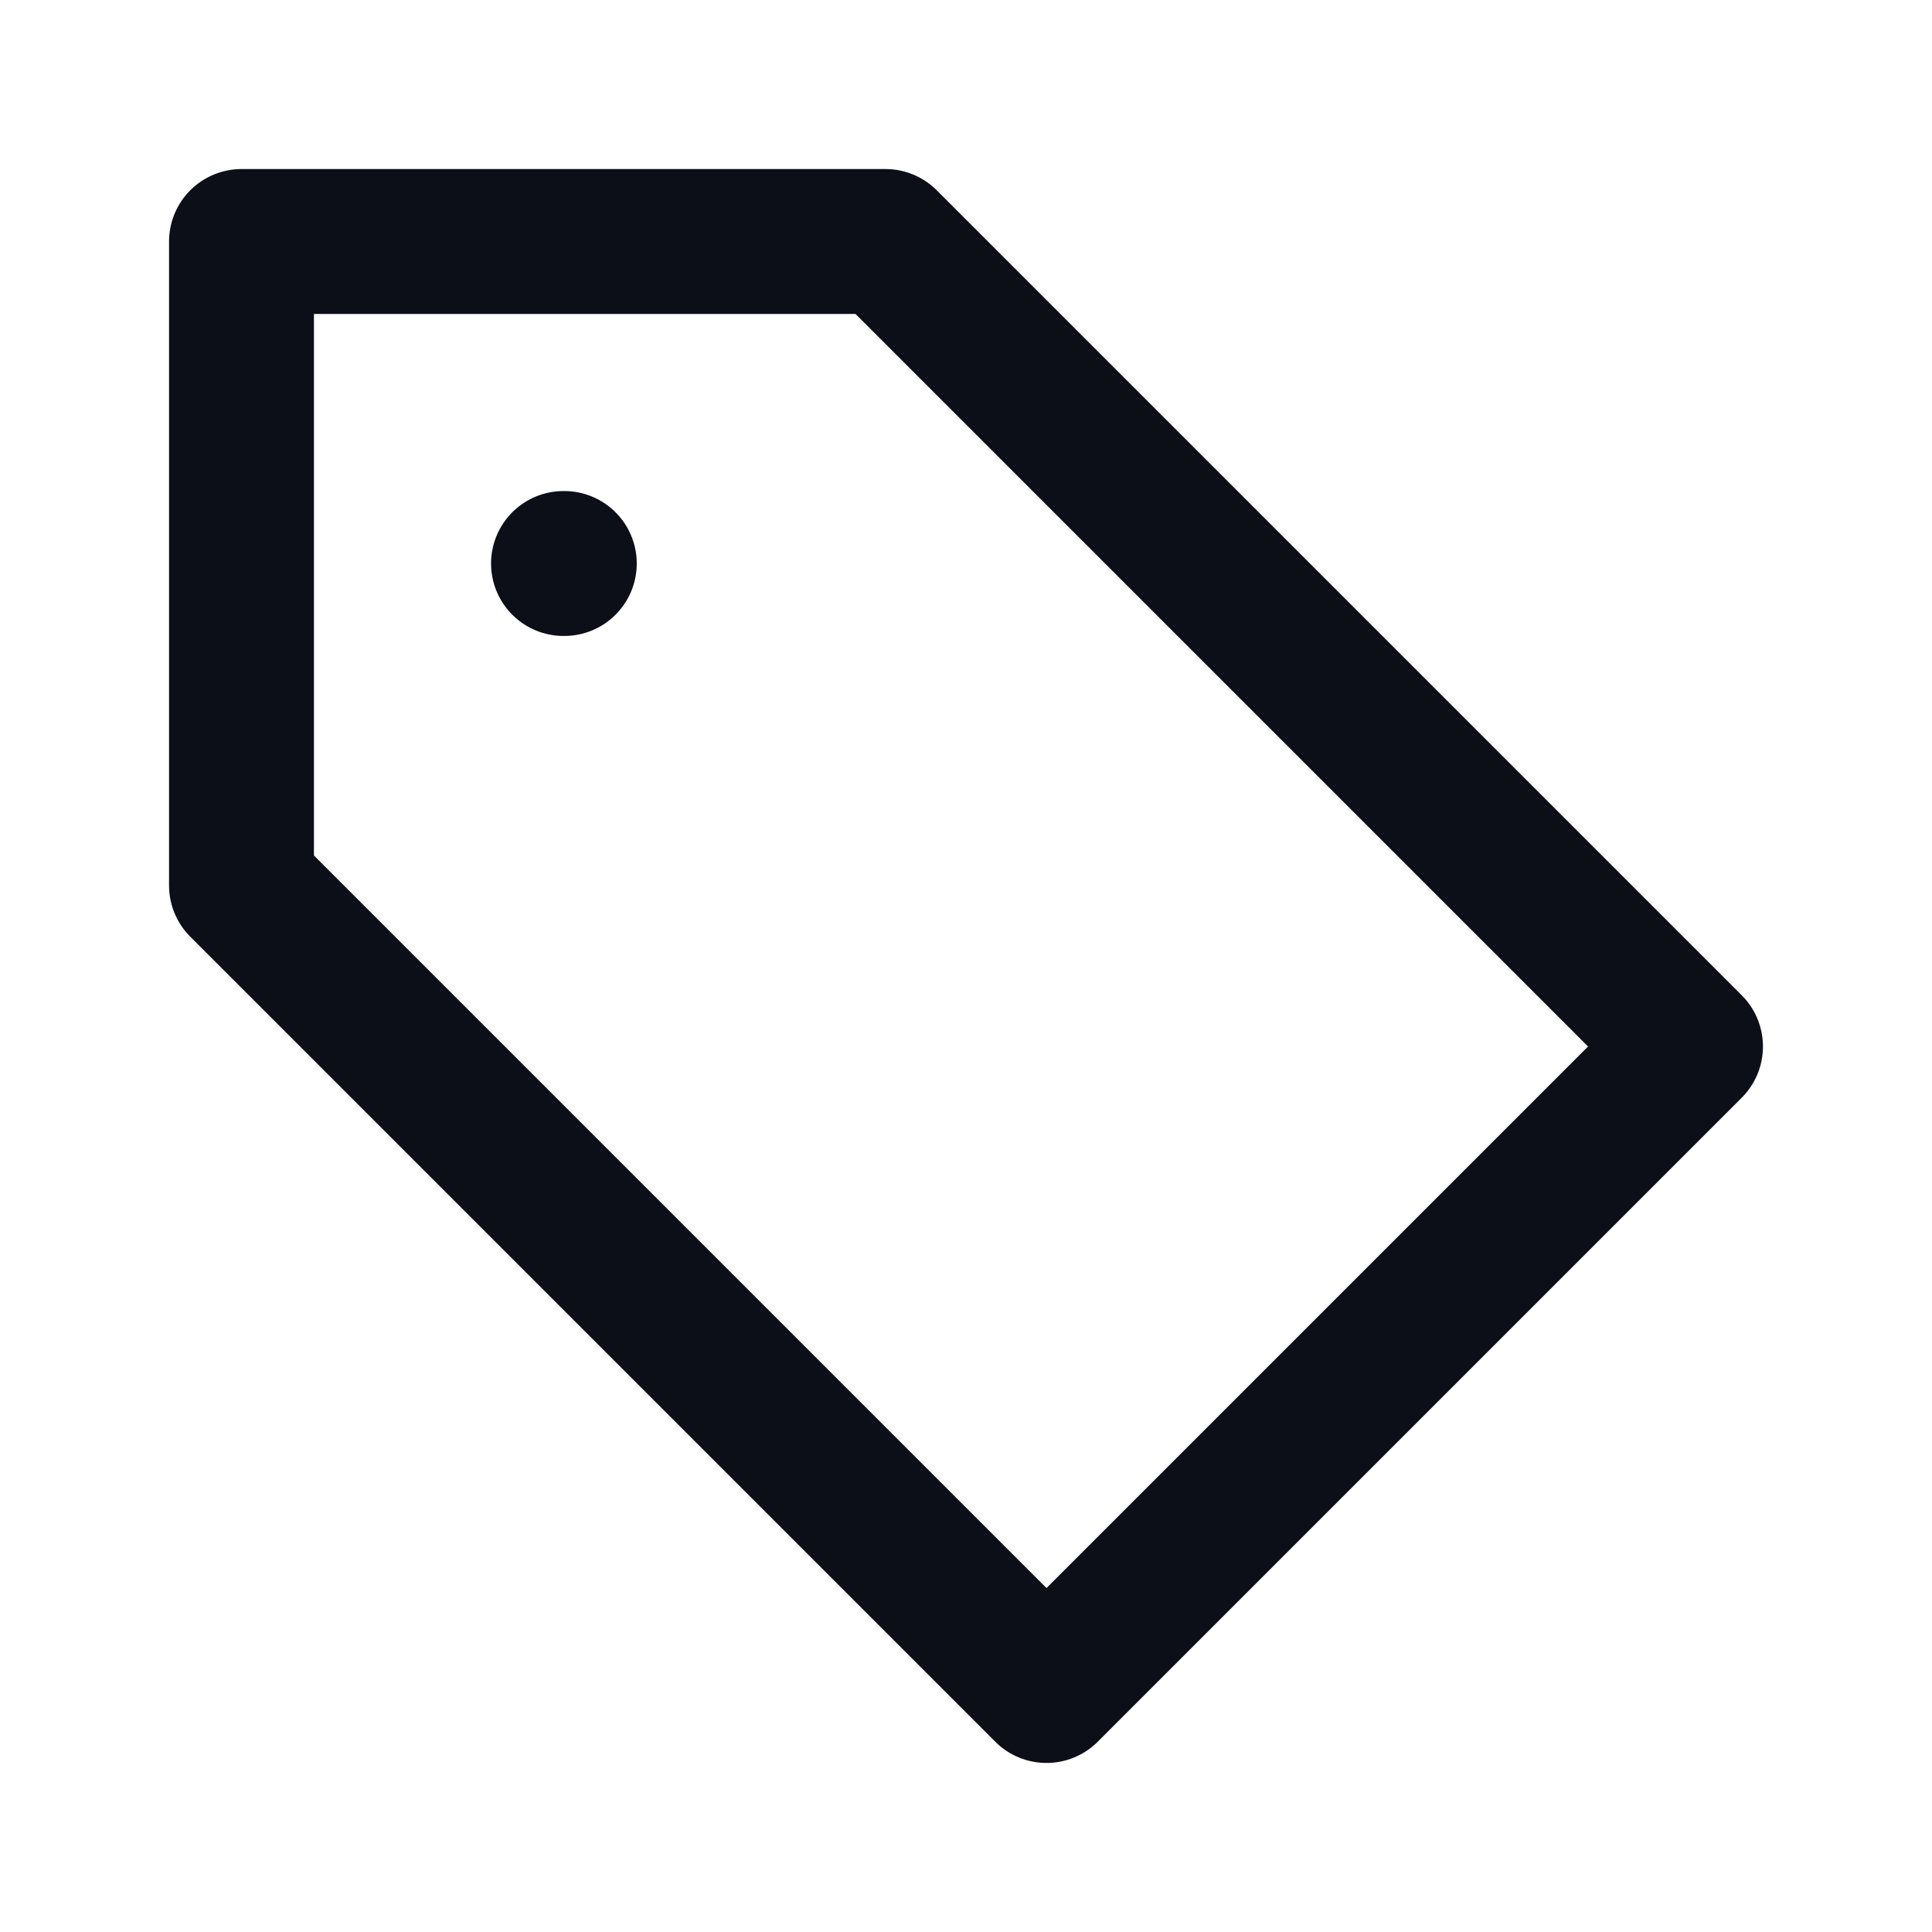
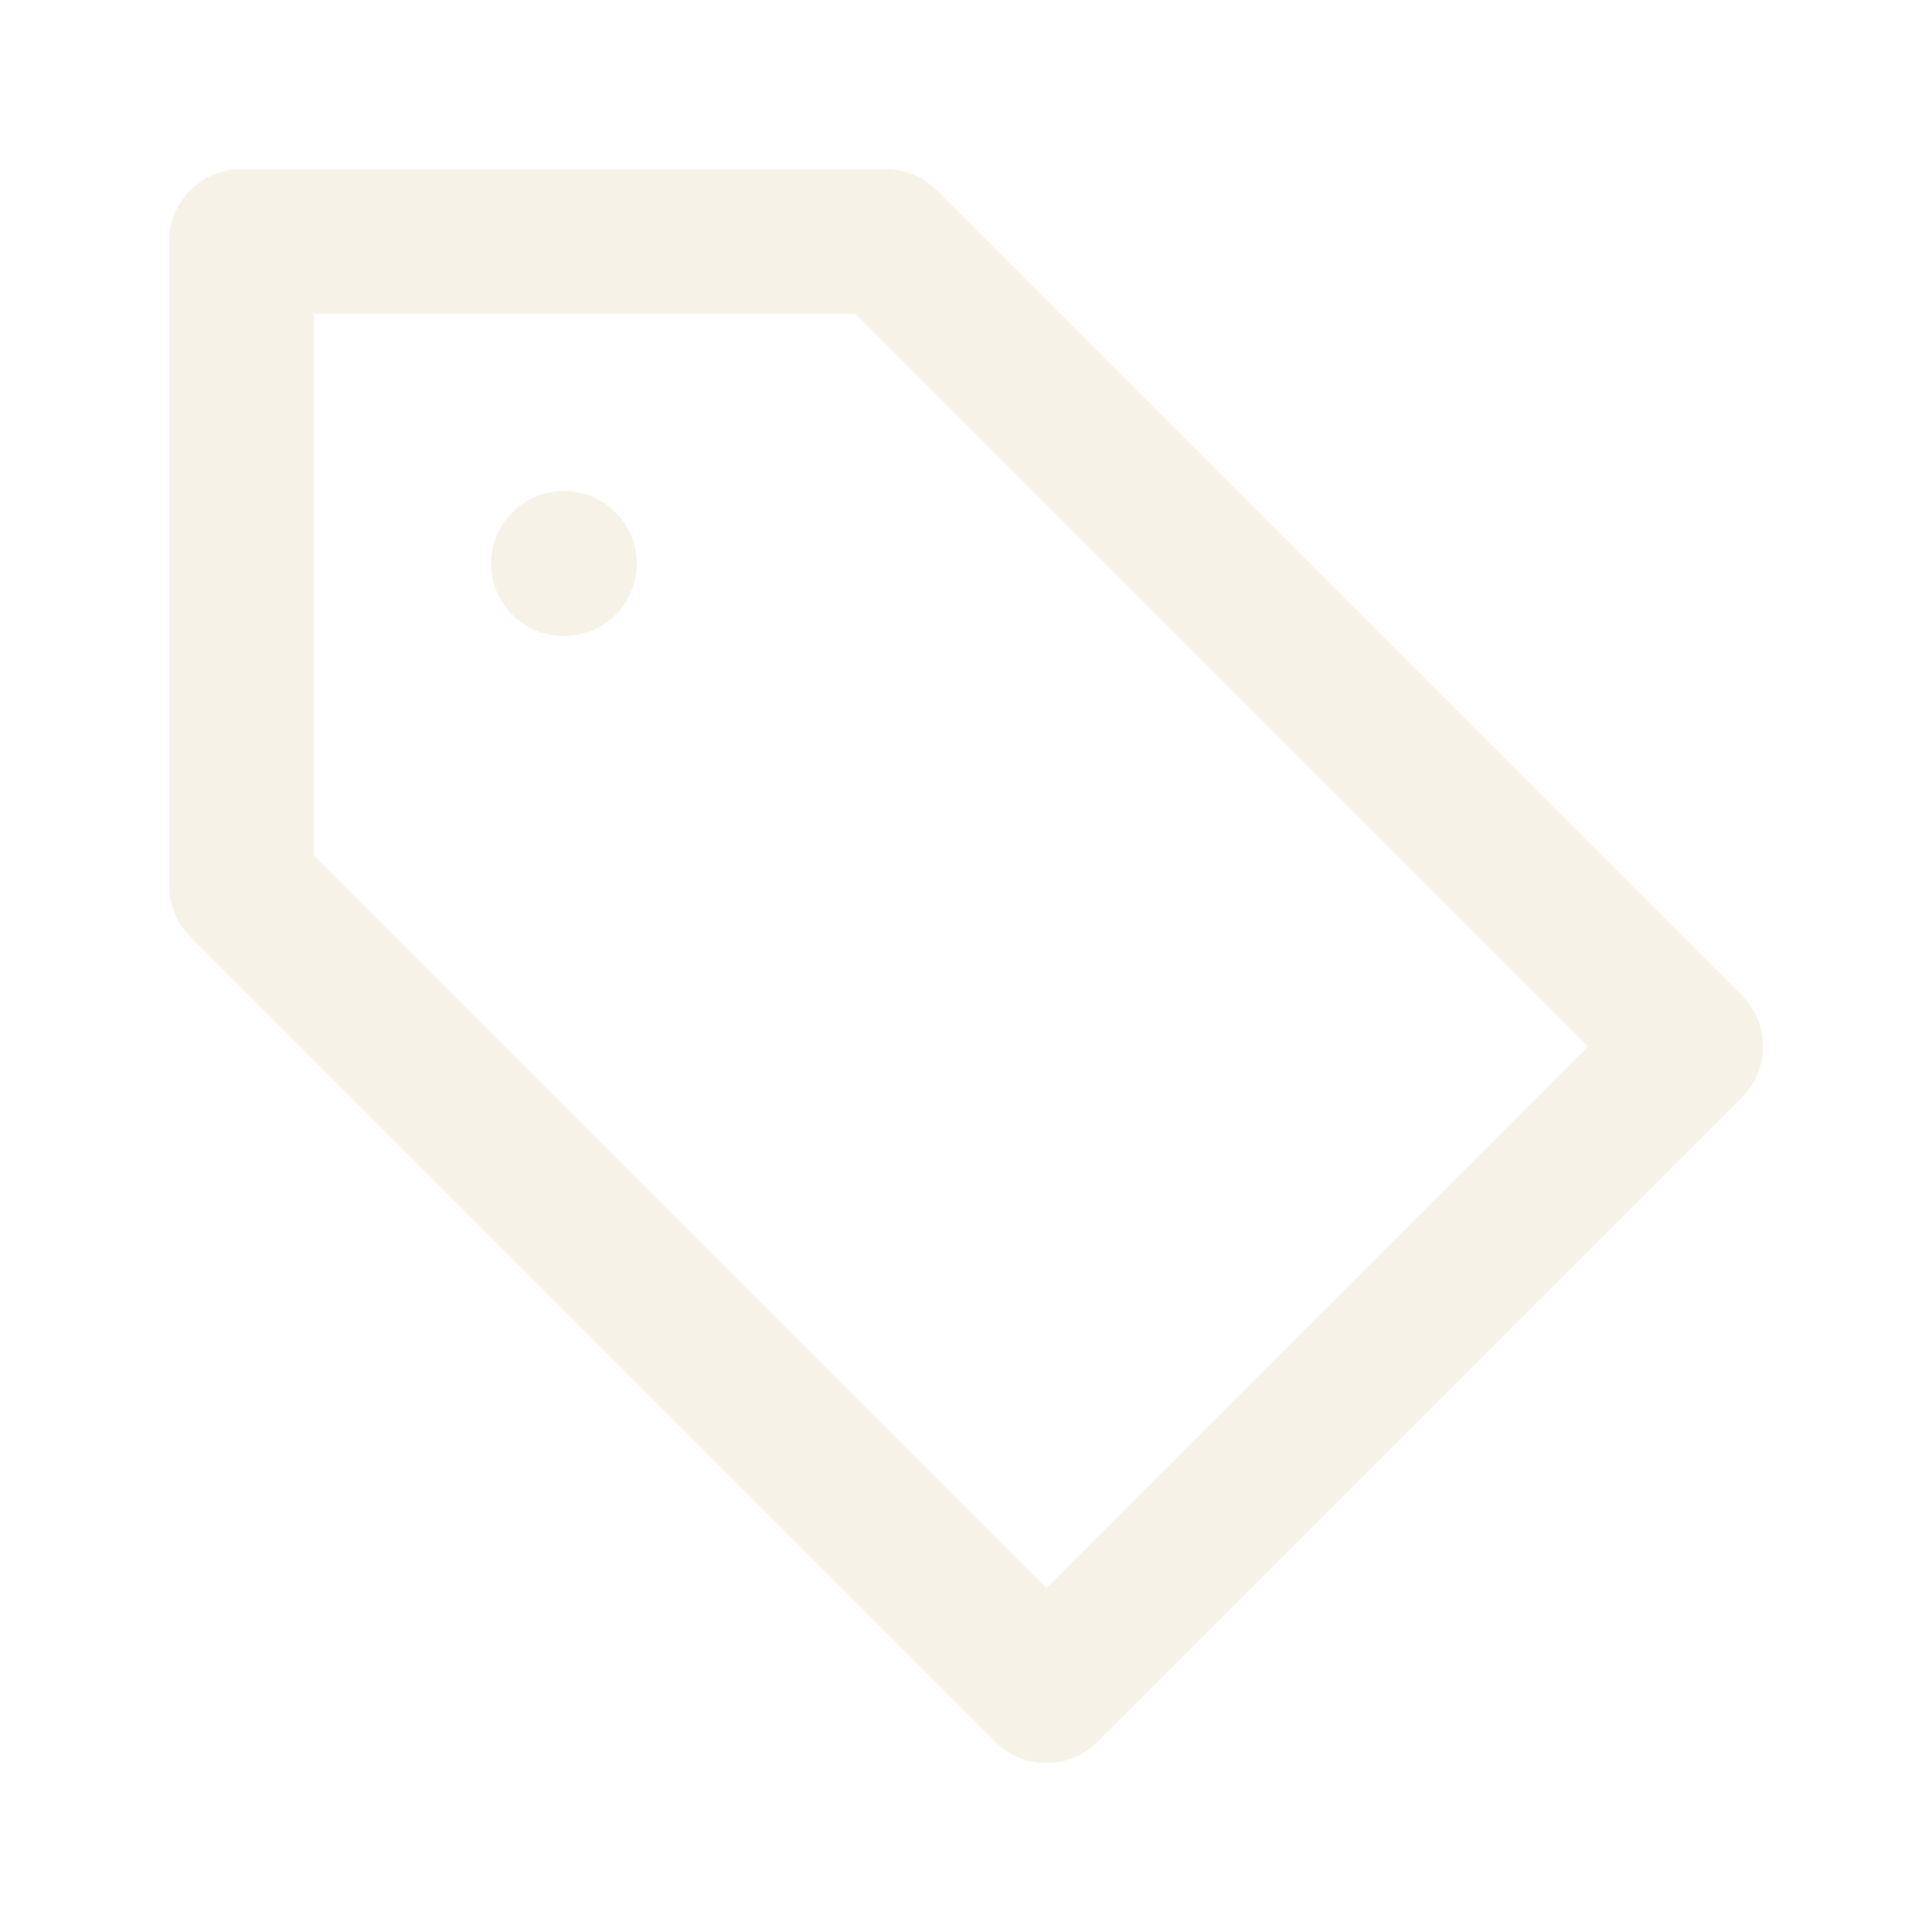
<svg xmlns="http://www.w3.org/2000/svg" viewBox="0 0 24 24" width="24" height="24">
-   <g fill="none" stroke="#0C0F18" stroke-width="1.8" stroke-linecap="round" stroke-linejoin="round">
+   <g fill="none" stroke="#F6F2E7" stroke-width="1.8" stroke-linecap="round" stroke-linejoin="round">
    <path d="M3 3h8l10 10-8 8L3 11zM7 7h.01" />
  </g>
</svg>
